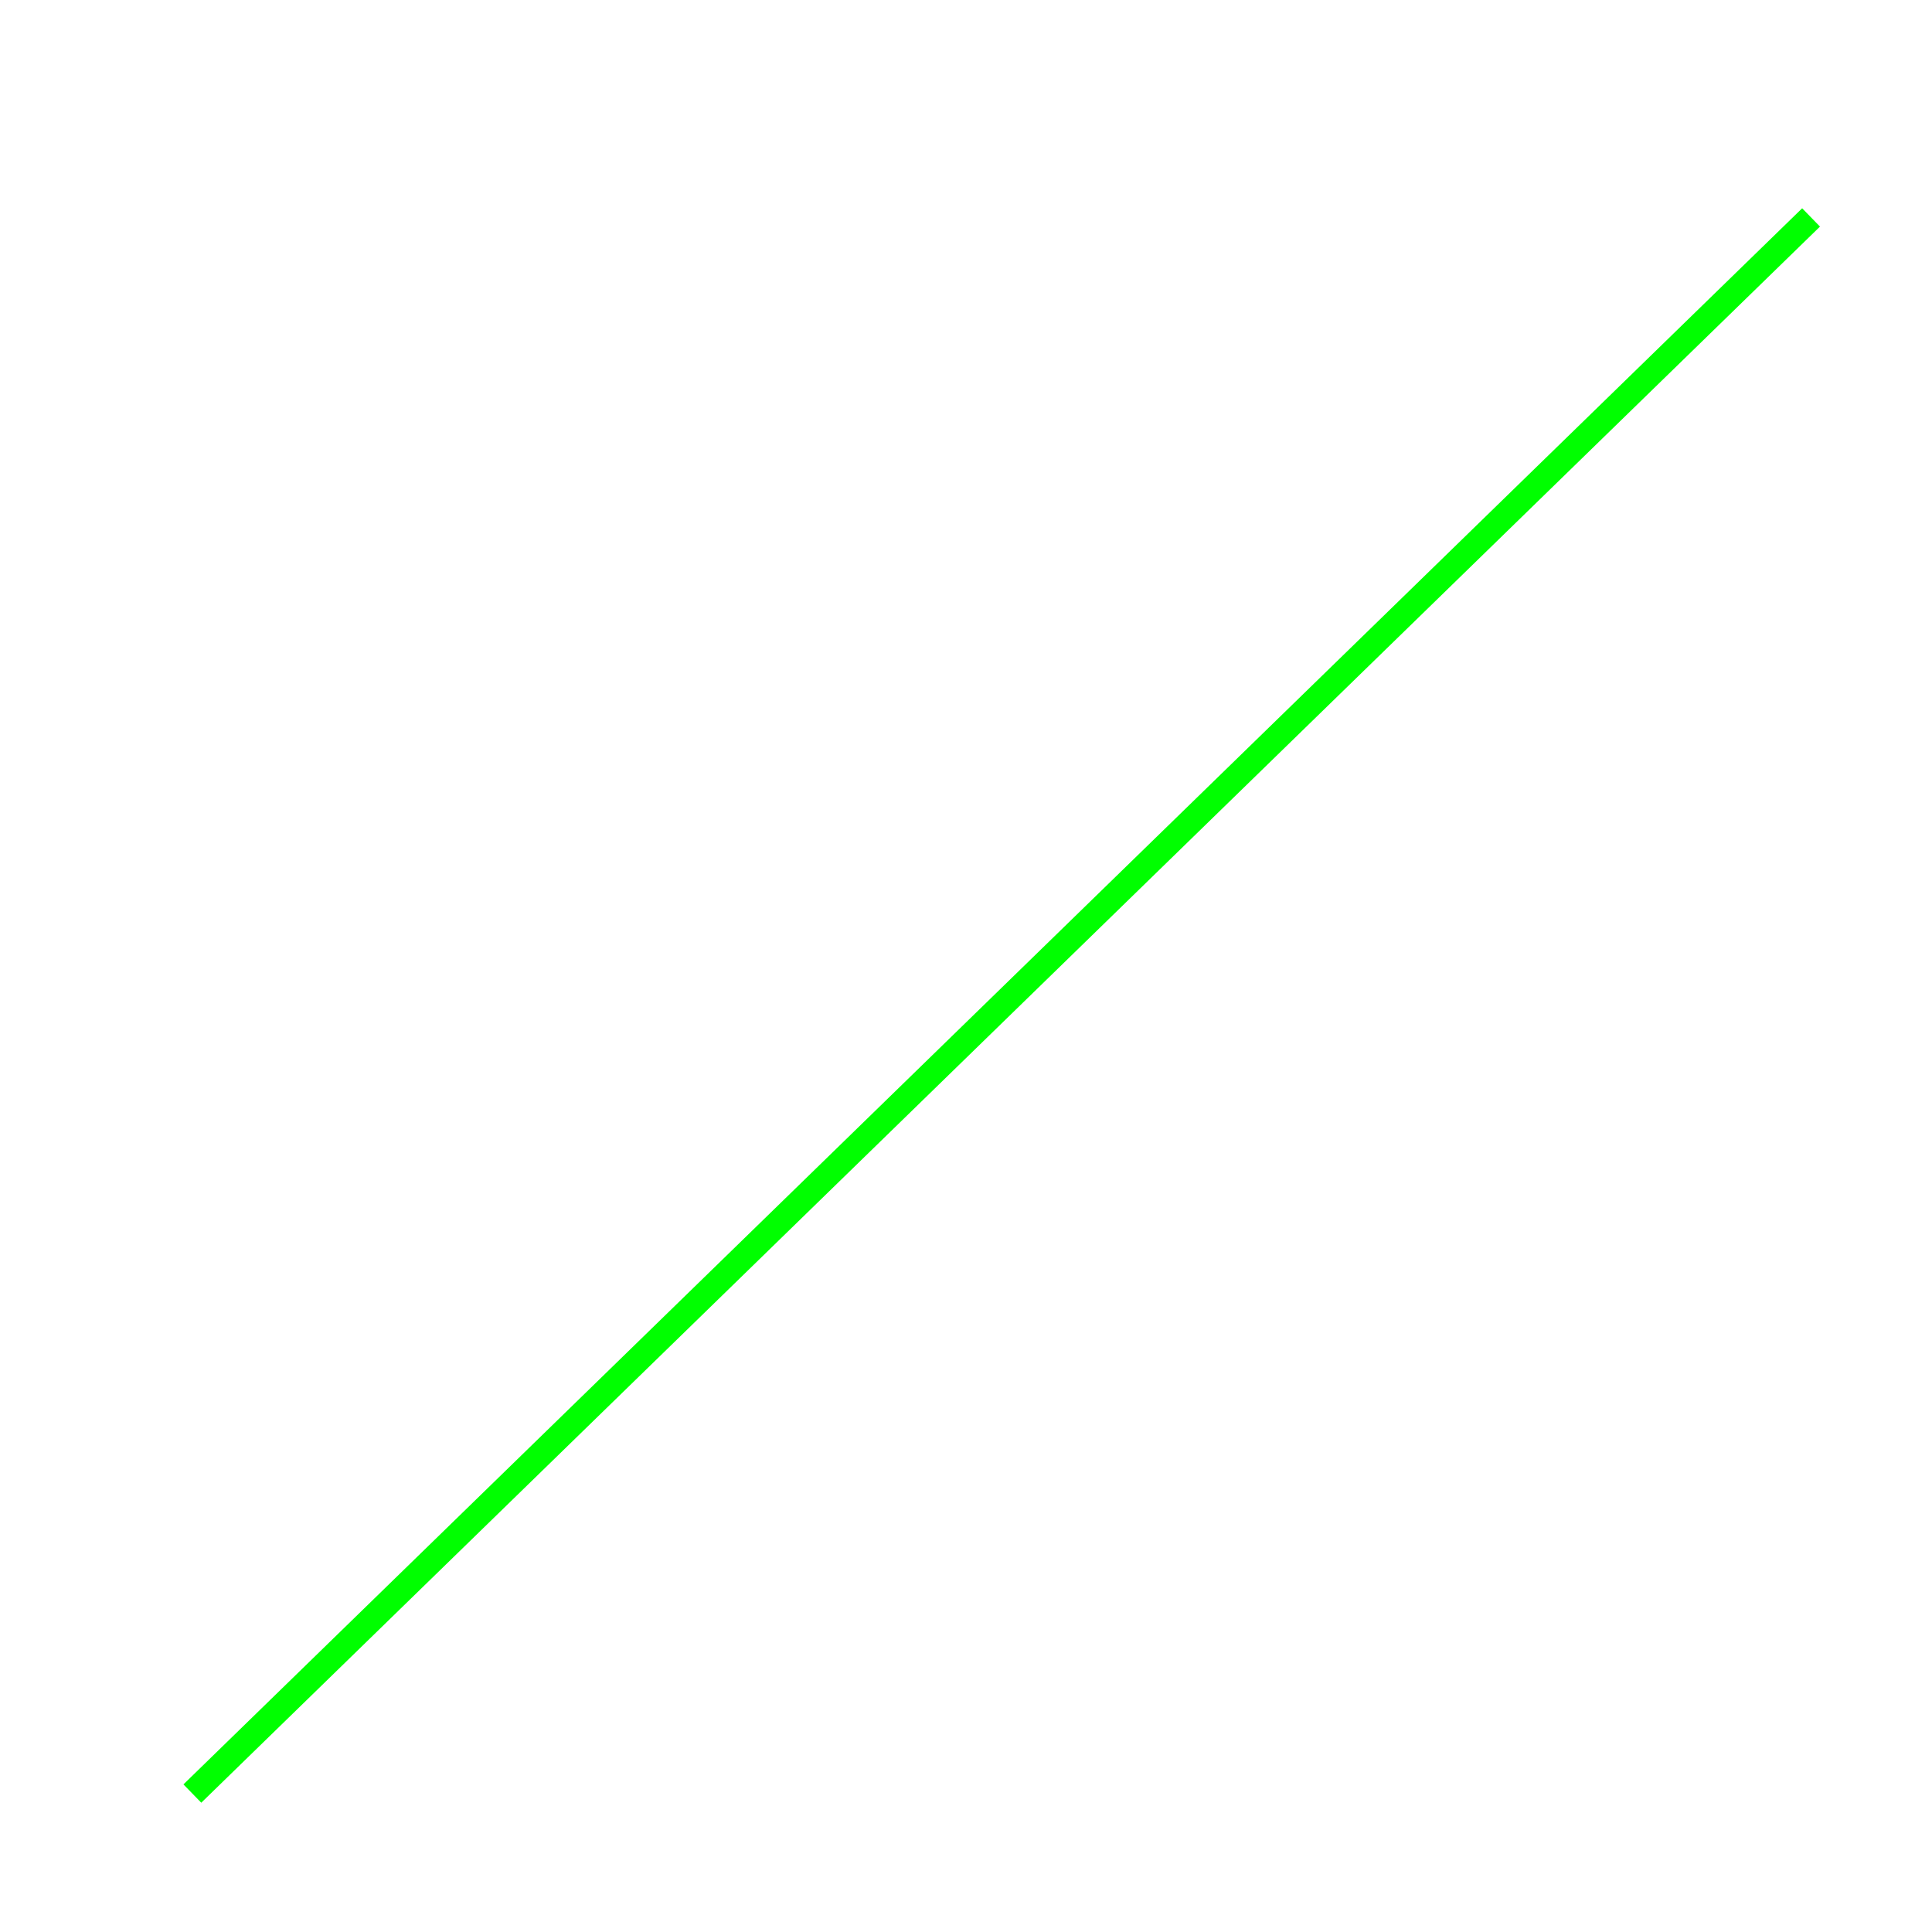
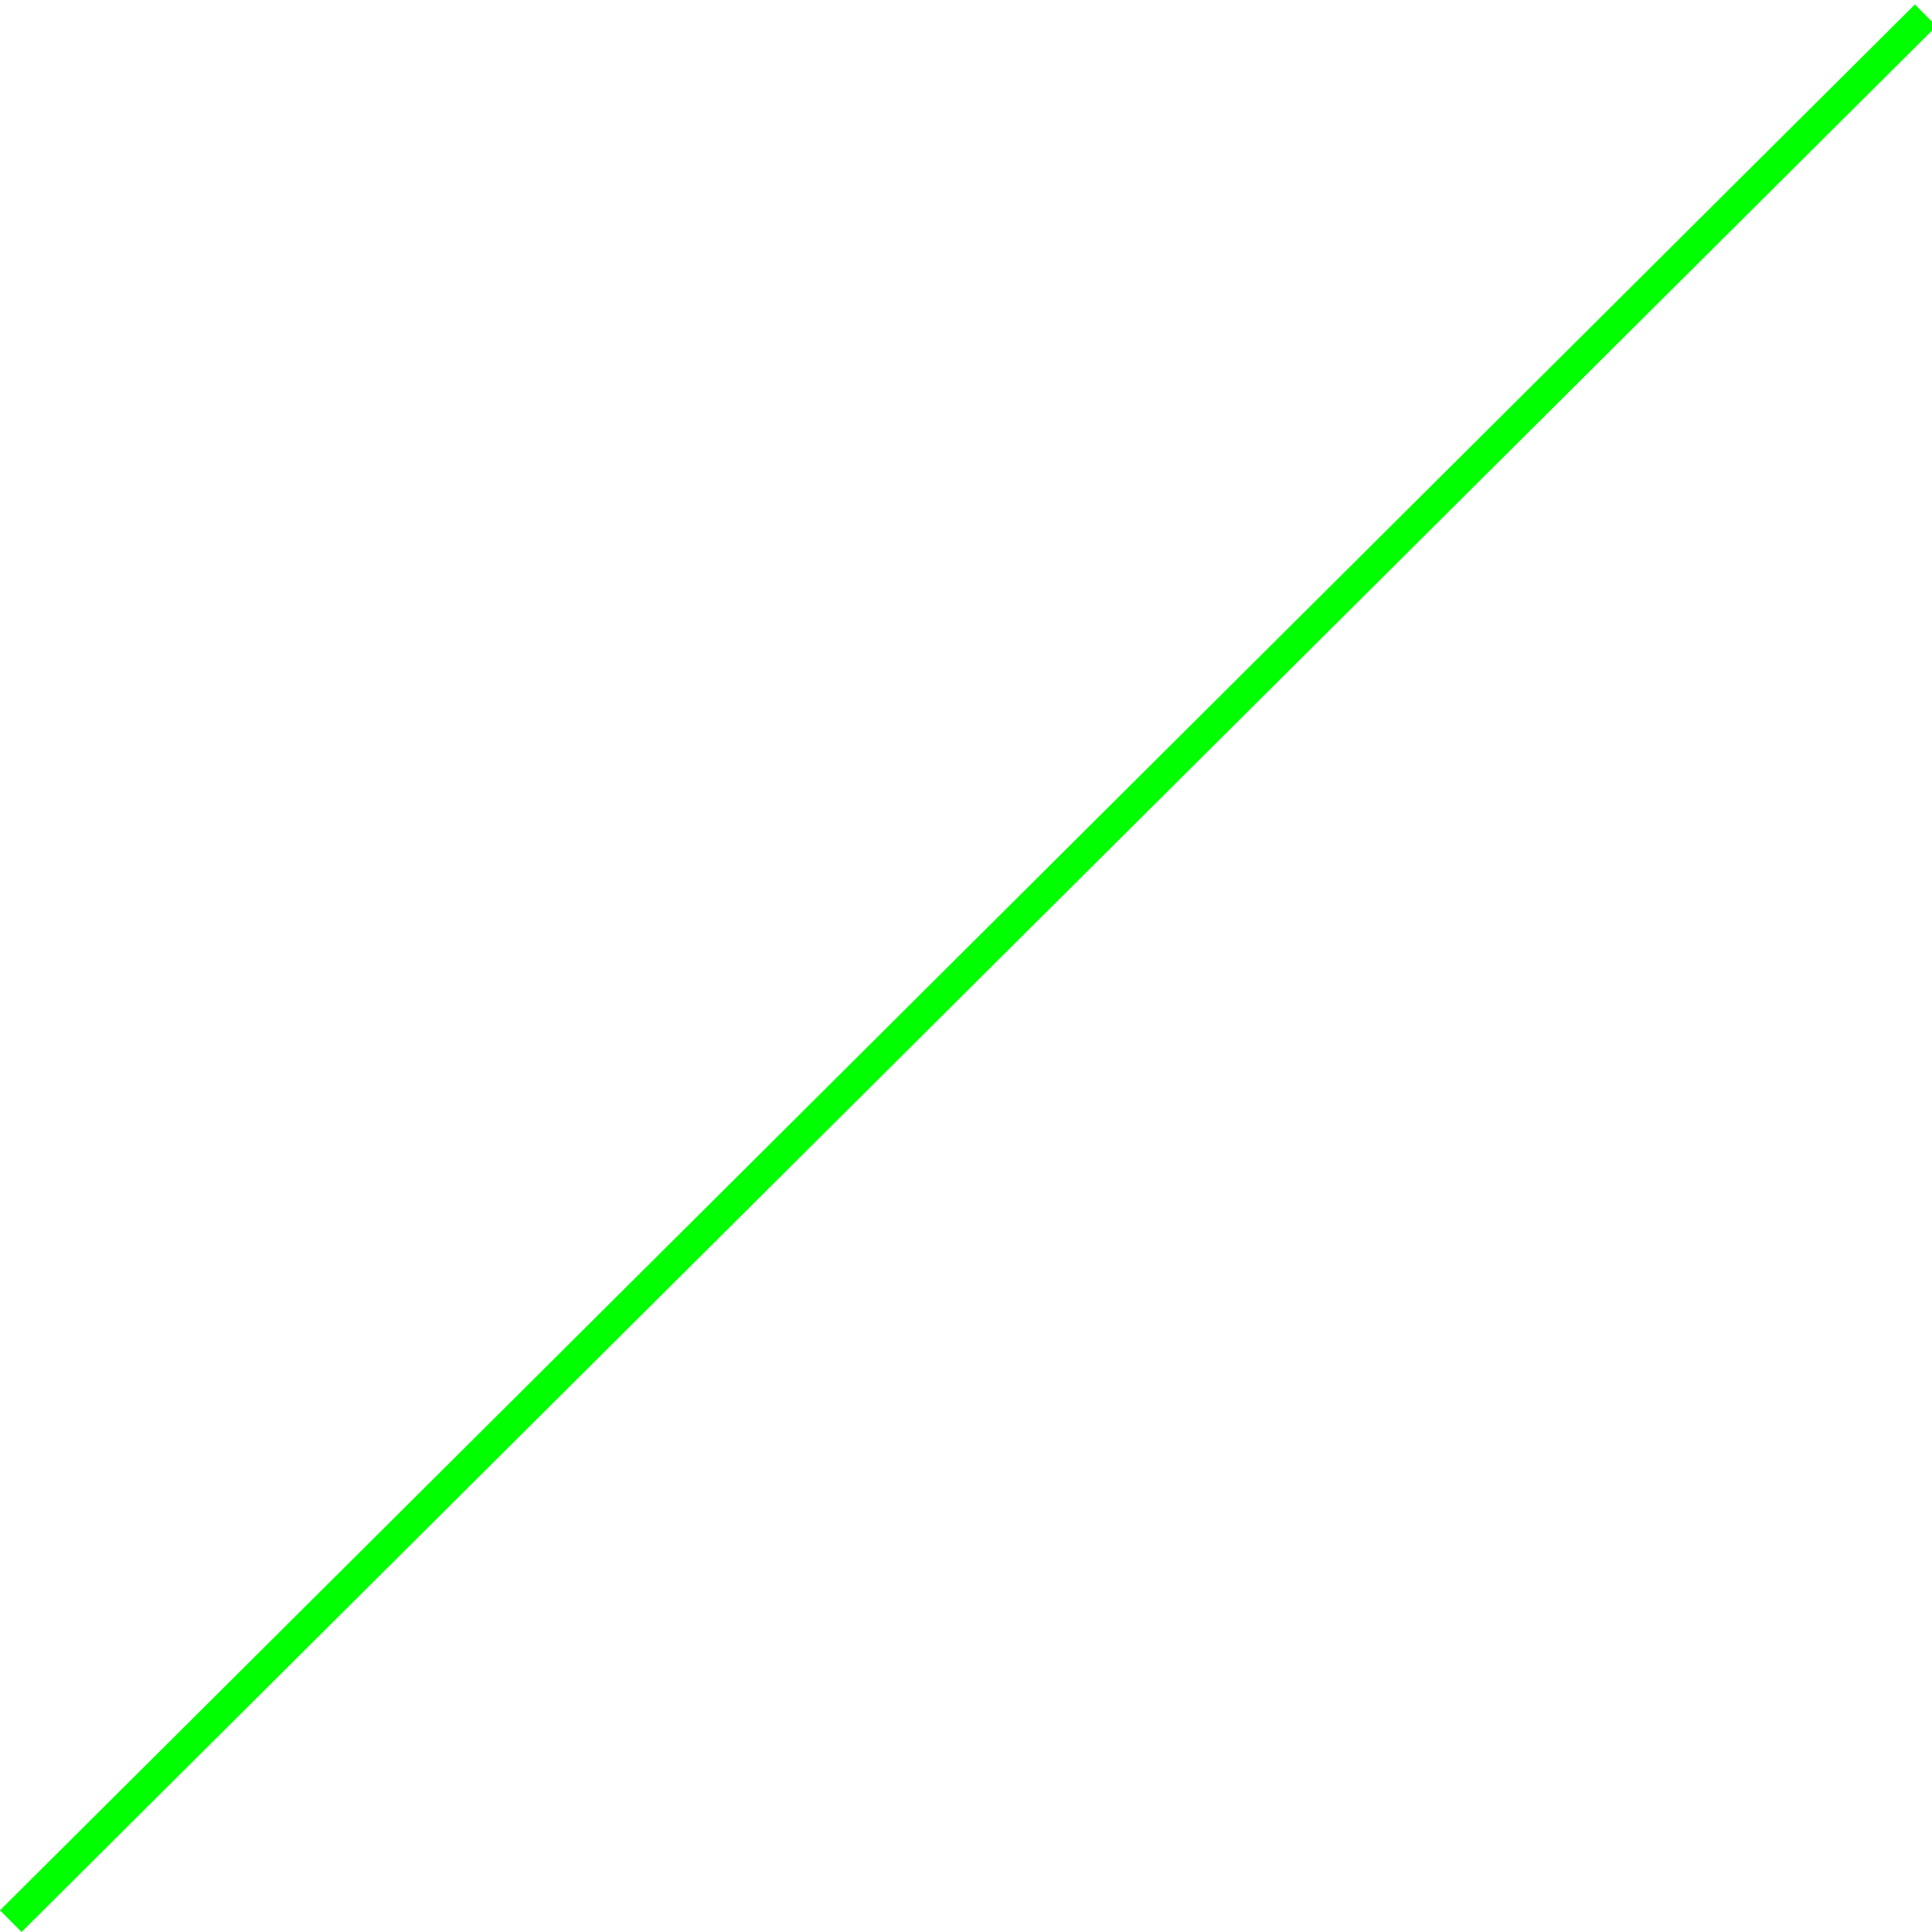
- <svg xmlns="http://www.w3.org/2000/svg" xmlns:ns1="http://www.openswatchbook.org/uri/2009/osb" width="64mm" height="64mm" viewBox="0 0 226.772 226.772" id="svg2" version="1.1">
+ <svg xmlns="http://www.w3.org/2000/svg" xmlns:ns1="http://www.openswatchbook.org/uri/2009/osb" width="64" height="64" viewBox="0 0 64 64" id="svg2" version="1.1">
  <defs id="defs4">
    <linearGradient id="linearGradient5591" ns1:paint="solid">
      <stop style="stop-color:#f80000;stop-opacity:1;" offset="0" id="stop5593" />
    </linearGradient>
  </defs>
-   <g id="layer1" transform="translate(0,-825.5906)">
-     <path style="opacity:1;fill:#f80000;fill-opacity:1;fill-rule:evenodd;stroke:#00ff00;stroke-width:3;stroke-linecap:butt;stroke-linejoin:miter;stroke-miterlimit:4;stroke-dasharray:none;stroke-dashoffset:0;stroke-opacity:1" d="m 22.578,1036.112 190,-185 0,0" id="path3337" />
+   <g id="layer1" transform="translate(0,-988.3622)">
+     <path style="opacity:1;fill:#f80000;fill-opacity:1;fill-rule:evenodd;stroke:#00ff00;stroke-width:1.013;stroke-linecap:butt;stroke-linejoin:miter;stroke-miterlimit:4;stroke-dasharray:none;stroke-dashoffset:0;stroke-opacity:1" d="m 0.357,1052.003 63.434,-63.134 0,0" id="path3337" />
  </g>
</svg>
